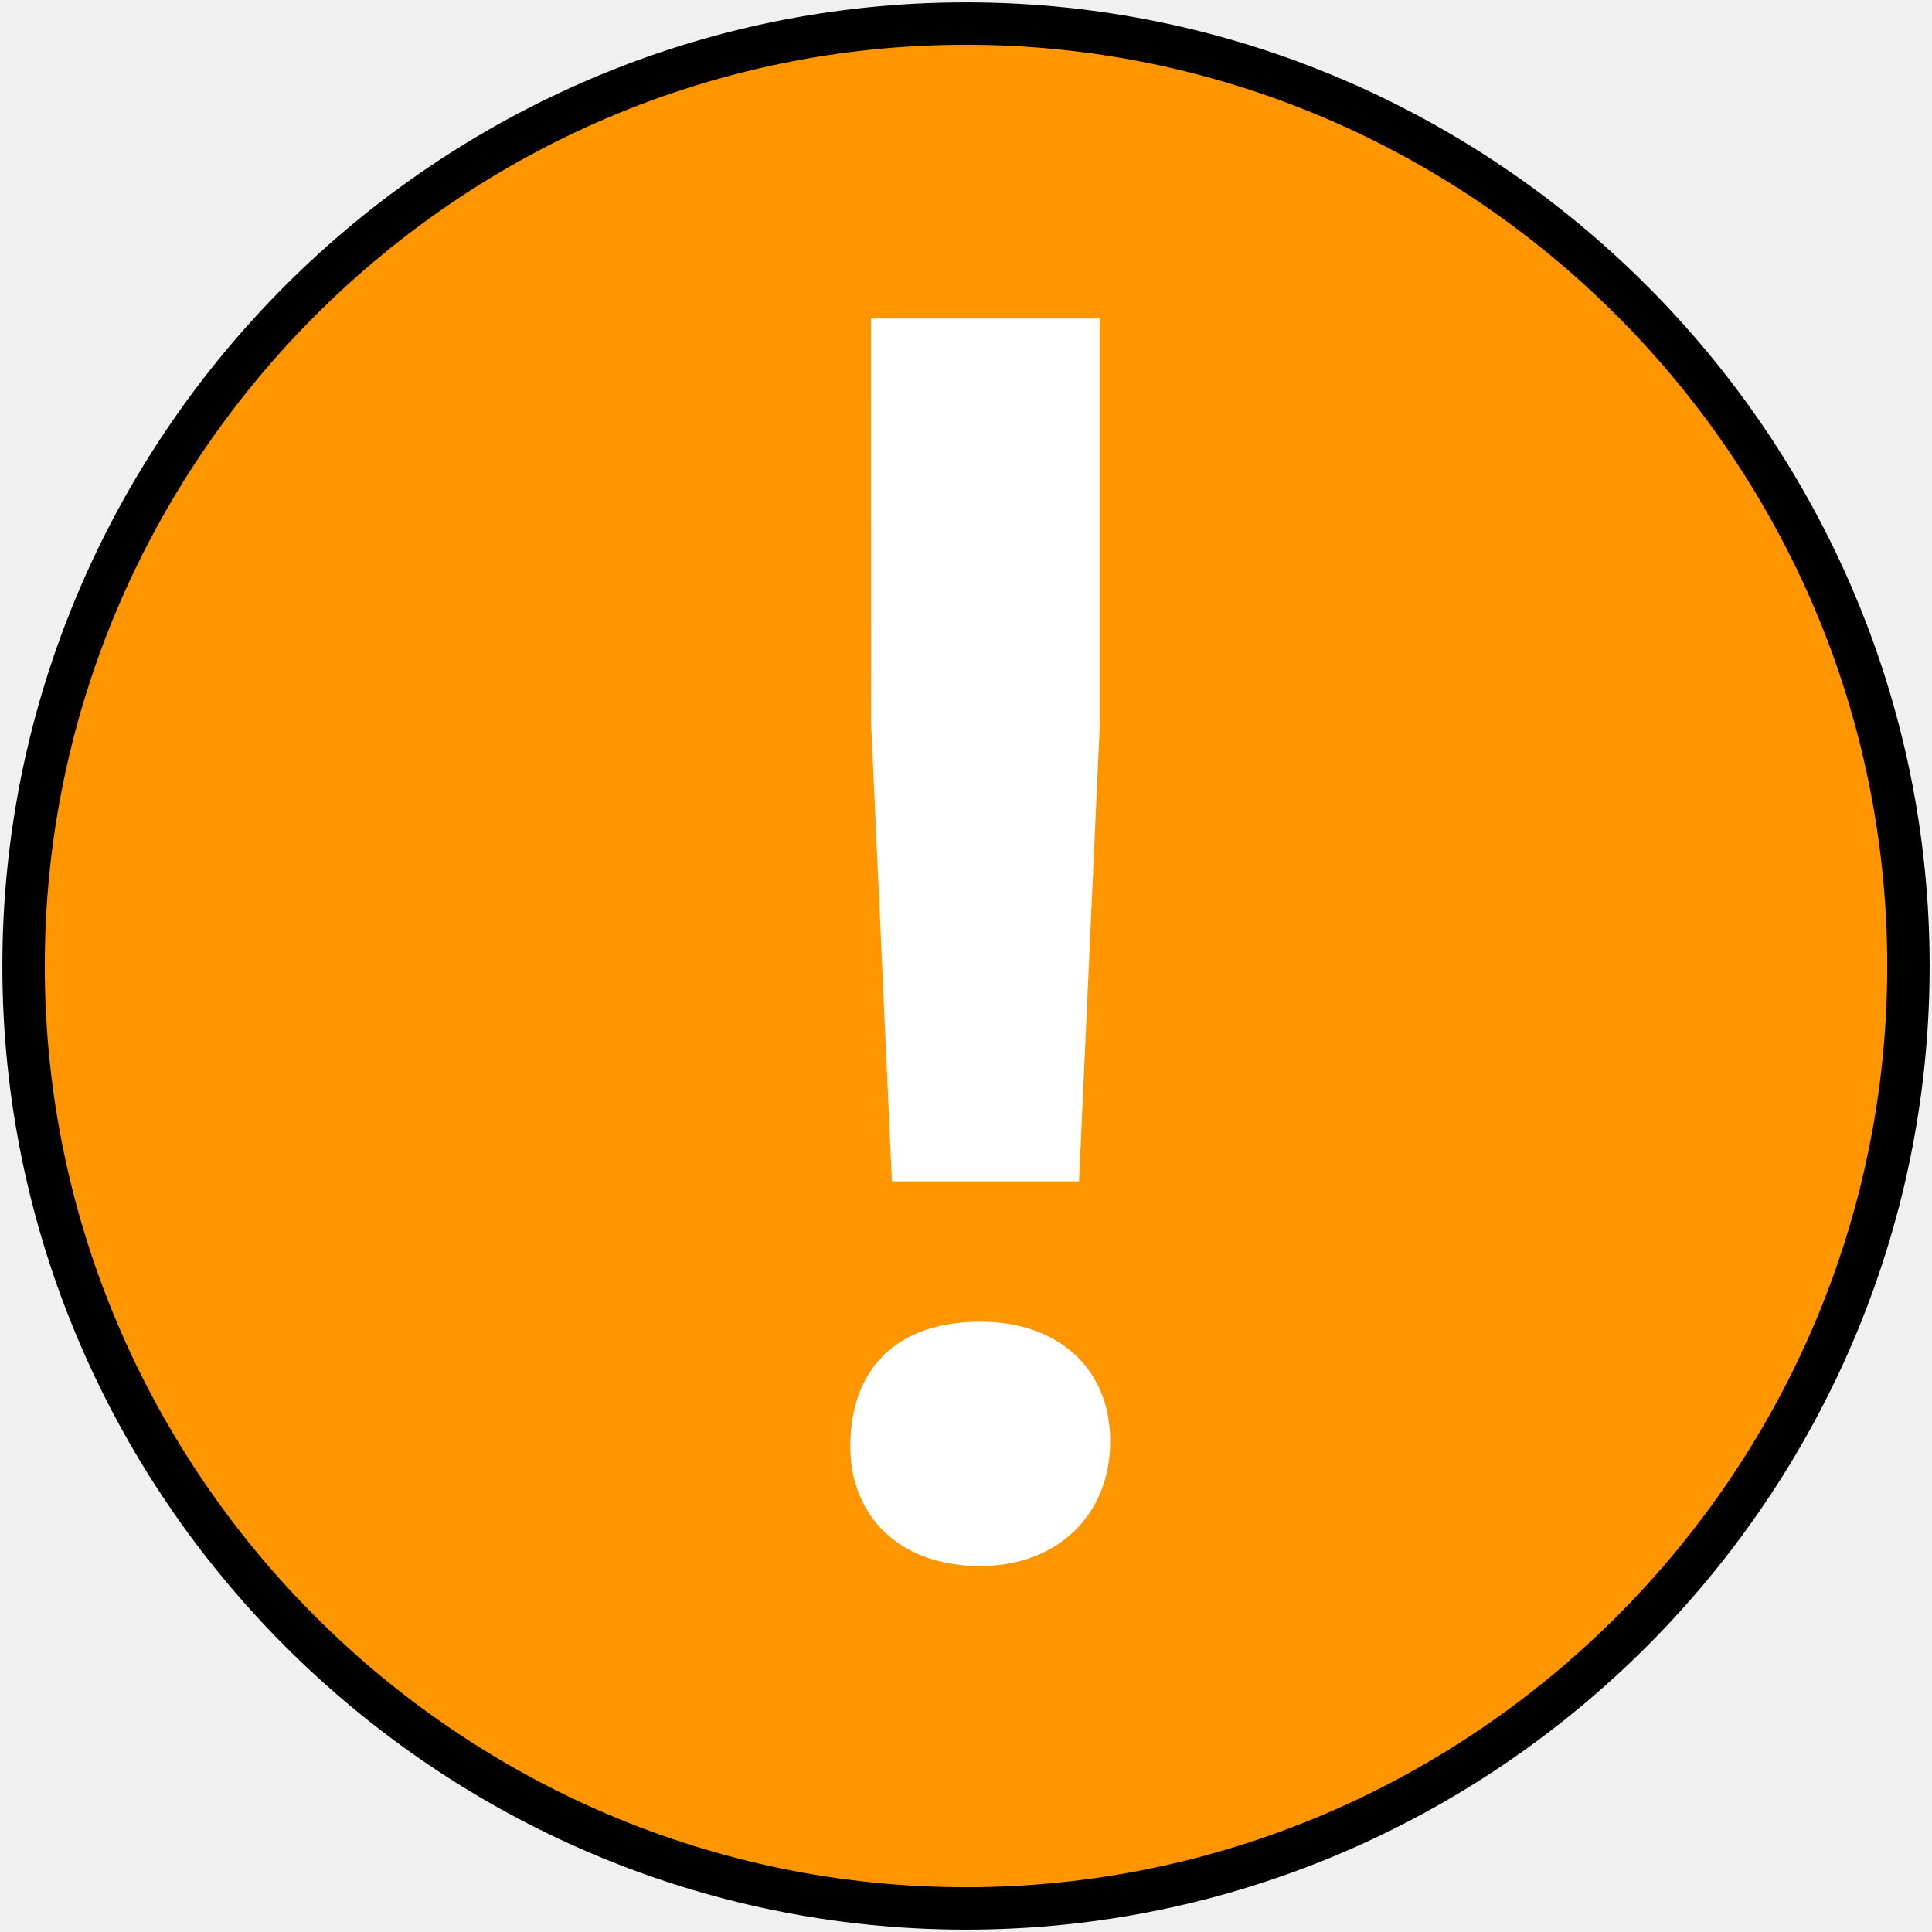
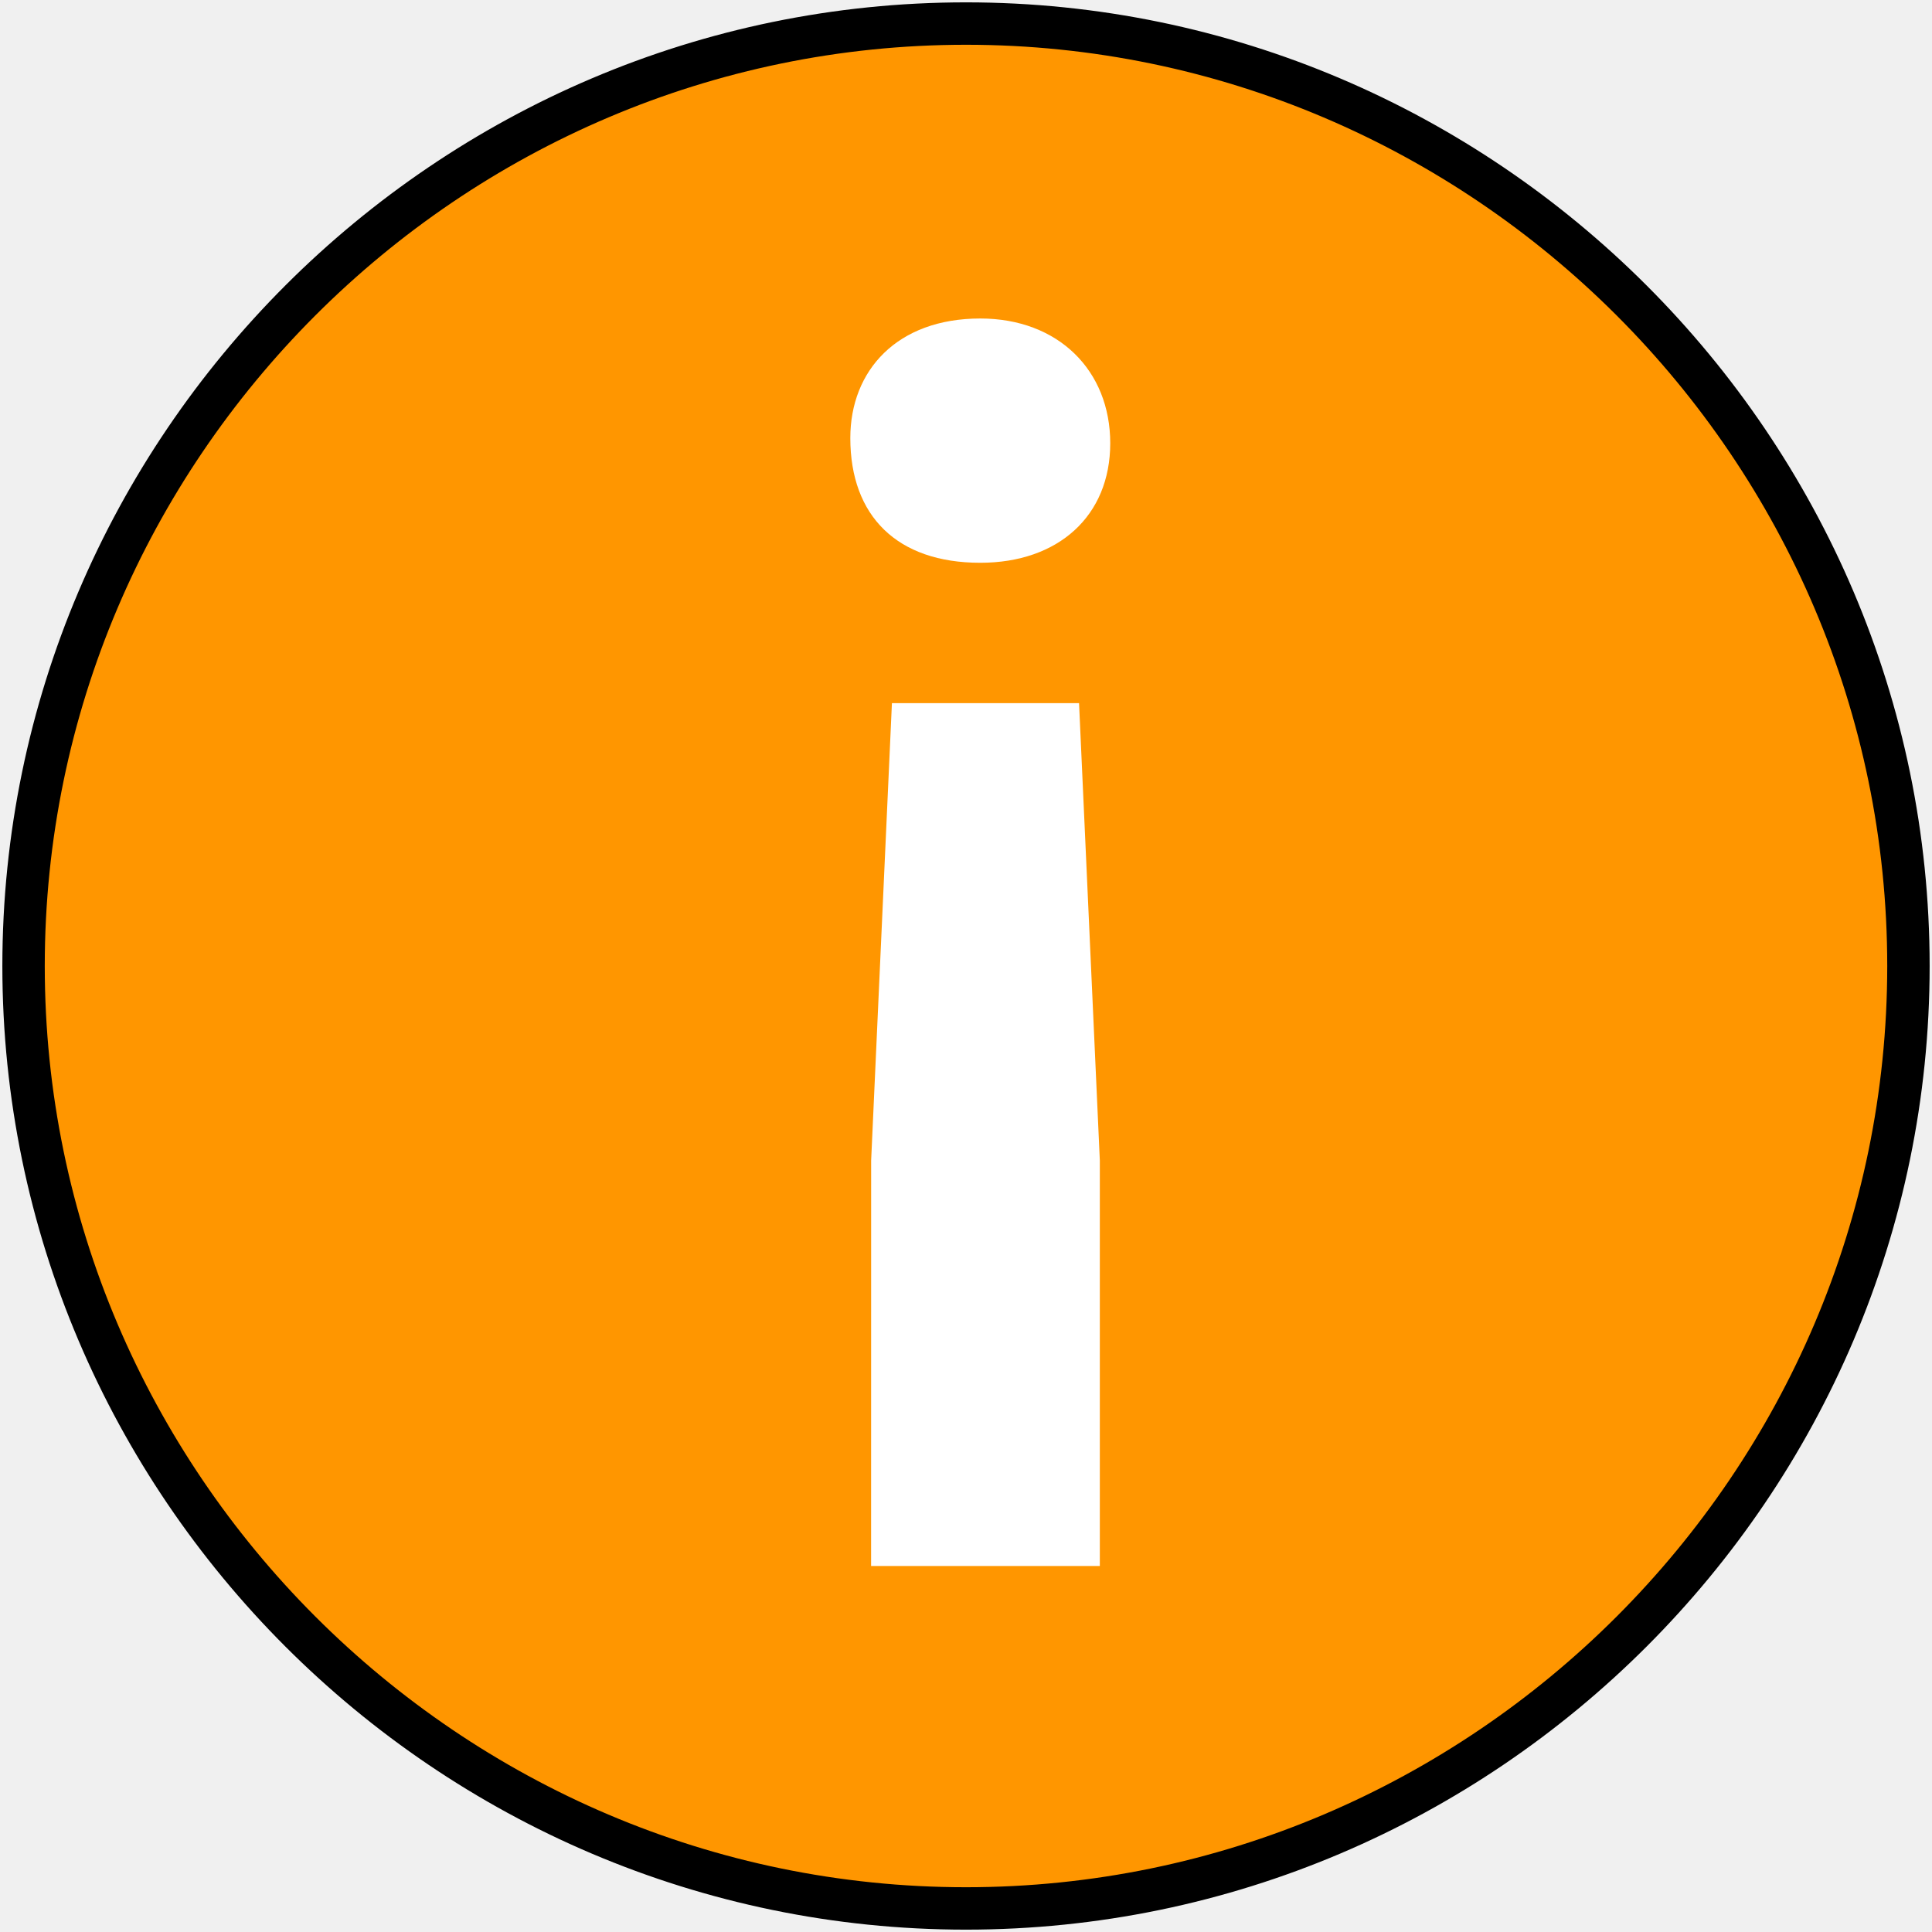
- <svg xmlns="http://www.w3.org/2000/svg" width="41" height="41" version="1.1" viewBox="0 0 41 41">
-   <path d="m20.5 0.5c-11 0-20 9-20 20s9 20 20 20 20-9 20-20-9-20-20-20z" fill="#ff9600" stroke="#000" stroke-width=".9" />
-   <path d="m23.561 30.586c0 1.544-1.103 2.647-2.758 2.647-1.765 0-2.758-1.103-2.758-2.537 0-1.655 0.993-2.647 2.758-2.647 1.655 0 2.758 0.993 2.758 2.537zm-5.074-15.223 0.441 9.707h3.971l0.441-9.707v-8.604h-4.854z" fill="#fff" stroke-width="1.103" />
+ <svg xmlns="http://www.w3.org/2000/svg" width="41" height="41" viewBox="0 0 41 41" fill="none" version="1.1" id="svg6">
+   <defs id="defs10" />
+   <path d="m 20.5,0.5 c -11,0 -20,9 -20,20 0,11 9,20 20,20 11,0 20,-9 20,-20 0,-11 -9,-20 -20,-20 z" fill="#ff9600" id="path2" style="stroke:#000000;stroke-opacity:1;stroke-width:0.9;stroke-miterlimit:4;stroke-dasharray:none" />
+   <path d="m 23.561,9.406 c 0,-1.544 -1.103,-2.647 -2.758,-2.647 -1.765,0 -2.758,1.103 -2.758,2.537 0,1.655 0.993,2.647 2.758,2.647 1.655,0 2.758,-0.993 2.758,-2.537 z M 18.487,24.629 18.928,14.922 h 3.971 l 0.441,9.707 v 8.604 h -4.854 z" fill="#ffffff" id="path4" style="stroke-width:1.103" />
</svg>
